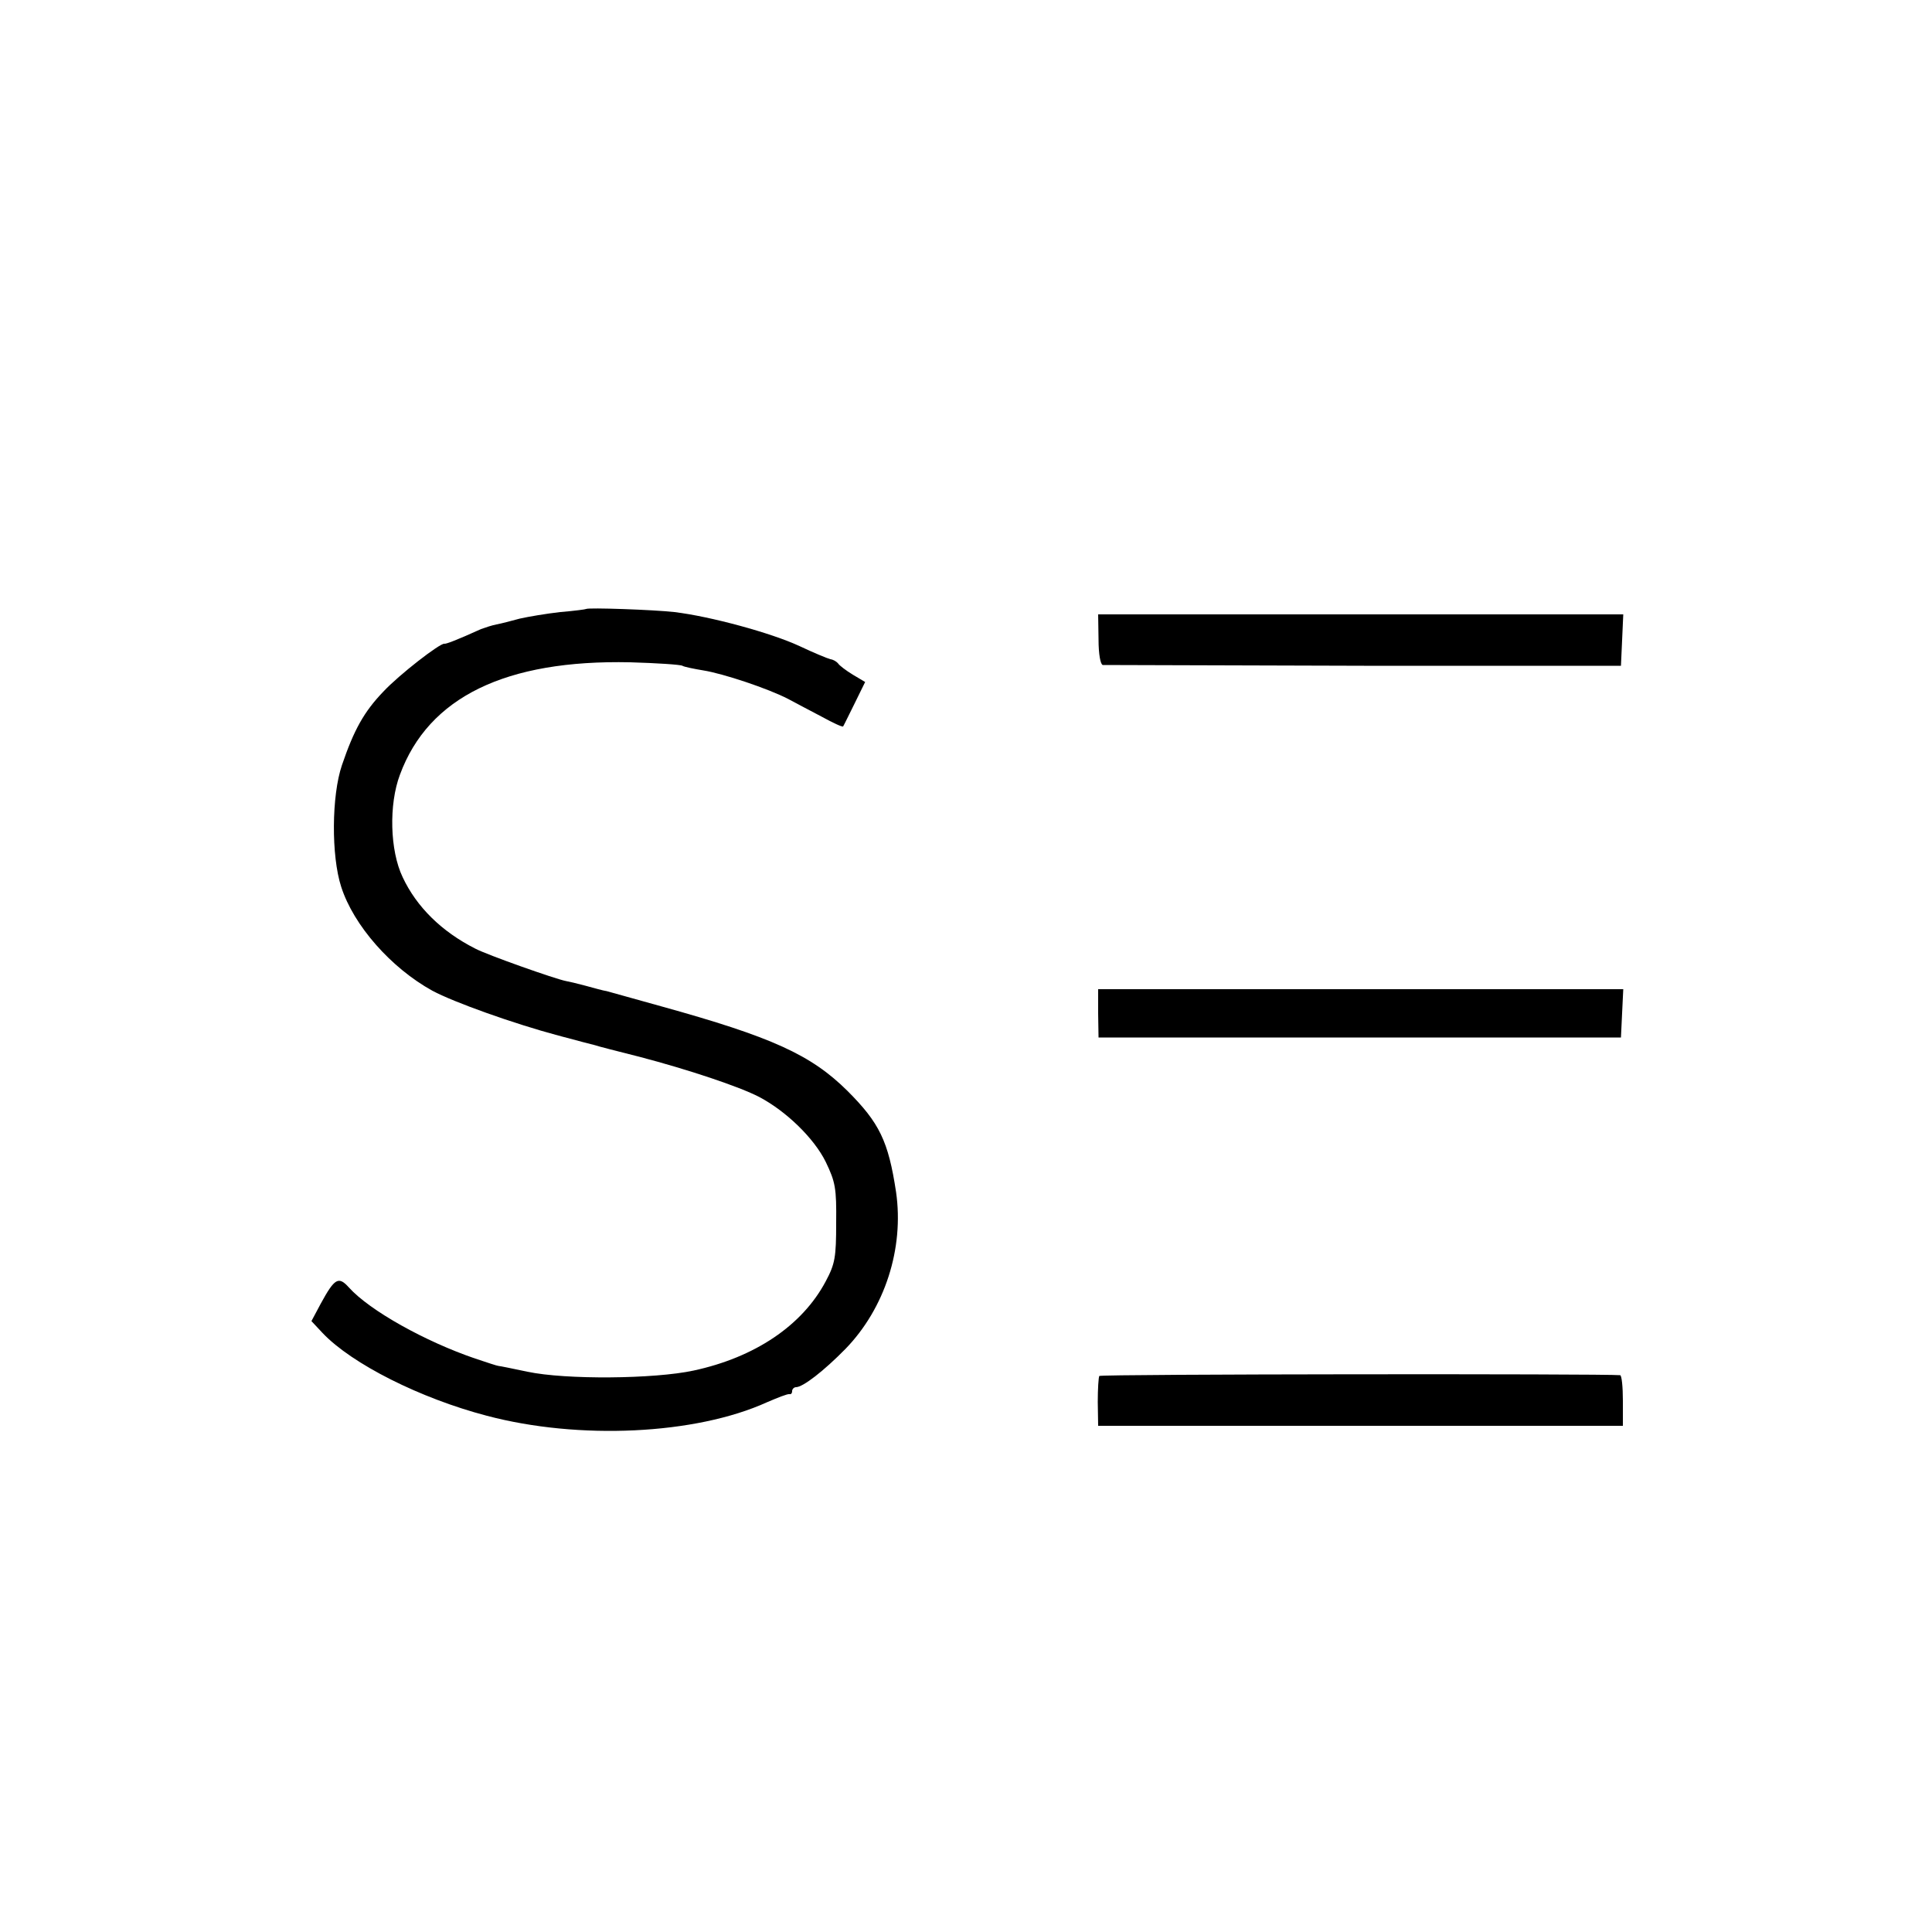
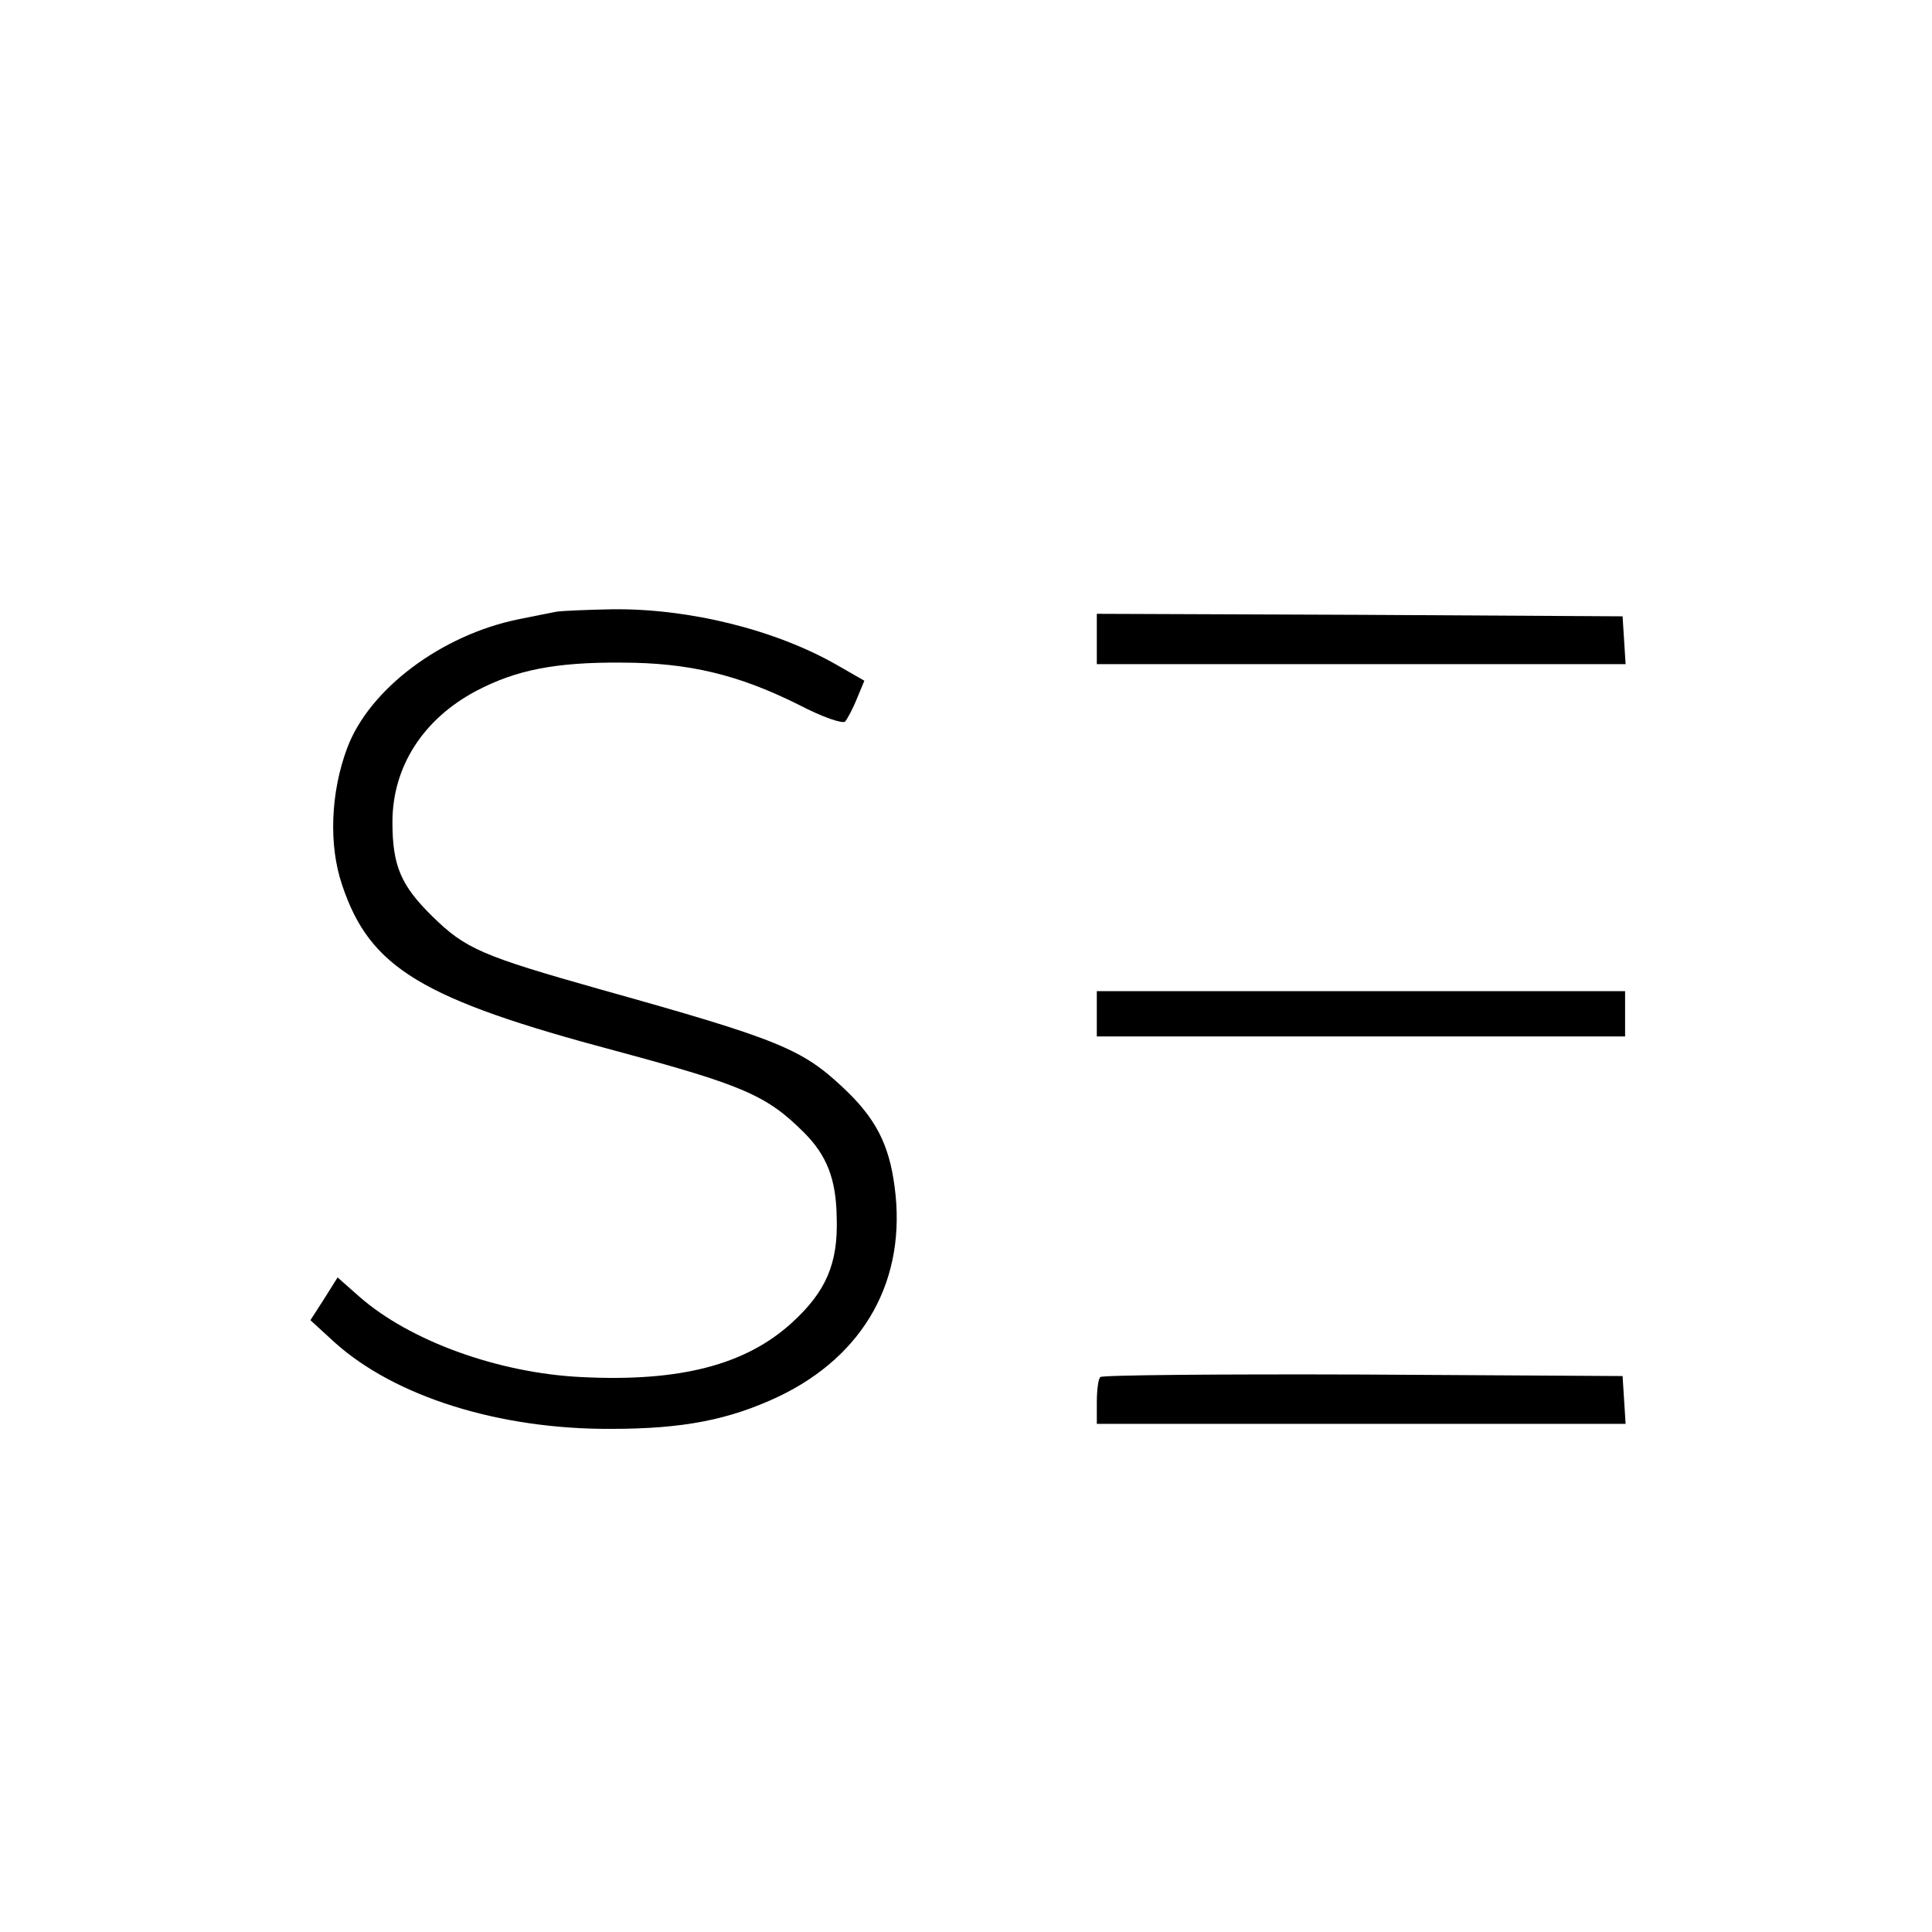
- <svg xmlns="http://www.w3.org/2000/svg" version="1.0" width="500pt" height="500pt" viewBox="0 0 500 500" preserveAspectRatio="xMidYMid meet">
-   <g transform="translate(0,500) scale(0.1,-0.1)" fill="#000000" stroke="none">
-     <path d="M1517 3424 c-1 -1 -31 -5 -67 -8 -36 -4 -83 -12 -105 -17 -22 -6 -49 -13 -60 -15 -11 -2 -29 -8 -40 -12 -64 -29 -91 -39 -95 -38 -11 2 -117 -80 -158 -124 -50 -52 -76 -99 -107 -190 -27 -79 -28 -235 -2 -315 32 -100 129 -210 236 -269 56 -30 210 -85 326 -116 44 -12 87 -23 95 -25 8 -3 60 -16 115 -30 126 -33 258 -77 310 -104 70 -37 142 -107 172 -168 25 -52 28 -68 27 -158 0 -89 -3 -106 -27 -151 -61 -115 -184 -197 -342 -231 -102 -22 -331 -24 -430 -3 -38 8 -72 15 -75 15 -3 0 -30 9 -60 19 -129 44 -273 124 -327 184 -27 30 -37 24 -73 -42 l-24 -45 29 -31 c76 -80 253 -169 425 -214 238 -63 540 -49 725 35 28 12 53 22 58 21 4 -1 7 2 7 8 0 5 5 10 10 10 18 0 72 42 128 99 102 105 152 260 131 406 -20 132 -43 179 -126 262 -94 93 -194 139 -483 219 -69 19 -132 37 -140 39 -8 1 -33 8 -55 14 -22 6 -44 11 -50 12 -27 5 -205 68 -235 84 -87 44 -152 108 -188 185 -33 69 -36 188 -7 265 74 201 274 298 596 291 69 -2 130 -6 135 -9 5 -3 30 -8 54 -12 51 -8 168 -47 220 -74 19 -10 58 -31 87 -46 29 -16 53 -27 55 -25 2 3 15 30 30 60 l27 55 -32 19 c-18 11 -35 24 -38 29 -3 4 -12 10 -20 11 -8 2 -44 17 -80 34 -73 34 -231 77 -324 88 -52 6 -223 12 -228 8z" />
-     <path d="M2843 3345 c0 -38 5 -65 11 -66 6 0 310 -1 676 -2 l665 0 3 66 3 67 -680 0 -679 0 1 -65z" />
-     <path d="M2842 2377 l1 -62 676 0 676 0 3 63 3 62 -680 0 -679 0 0 -63z" />
-     <path d="M2845 1439 c-2 -3 -4 -33 -4 -67 l1 -62 679 0 679 0 0 65 c0 36 -3 65 -7 66 -39 4 -1346 3 -1348 -2z" />
+ <svg xmlns="http://www.w3.org/2000/svg" version="1.0" width="384pt" height="384pt" viewBox="0 0 384 384" preserveAspectRatio="xMidYMid meet">
+   <g transform="translate(0,384) scale(0.1,-0.1)" fill="#000000" stroke="none">
+     <path d="M1105 2624 c-11 -2 -45 -9 -75 -15 -152 -31 -296 -138 -340 -256 -33 -88 -37 -193 -10 -272 55 -165 158 -227 545 -330 252 -68 299 -88 373 -162 45 -45 64 -92 65 -169 3 -91 -21 -147 -89 -209 -92 -84 -223 -118 -419 -108 -165 8 -341 72 -441 160 l-43 38 -27 -43 -27 -42 48 -44 c120 -108 327 -173 549 -172 144 0 235 18 333 64 172 82 256 234 231 418 -11 84 -38 136 -102 196 -82 77 -127 96 -481 195 -237 67 -270 81 -336 146 -62 61 -79 100 -79 187 0 110 61 205 167 261 78 41 156 57 288 56 134 0 233 -24 353 -84 48 -25 87 -38 92 -33 4 5 15 25 23 45 l15 36 -54 31 c-122 70 -294 113 -448 111 -50 -1 -100 -3 -111 -5z" />
+     <path d="M2180 2570 l0 -50 526 0 525 0 -3 48 -3 47 -522 3 -523 2 0 -50z" />
+     <path d="M2180 1825 l0 -45 525 0 525 0 0 45 0 45 -525 0 -525 0 0 -45z" />
+     <path d="M2187 1103 c-4 -3 -7 -26 -7 -50 l0 -43 526 0 525 0 -3 48 -3 47 -516 3 c-283 1 -519 -1 -522 -5z" />
  </g>
</svg>
